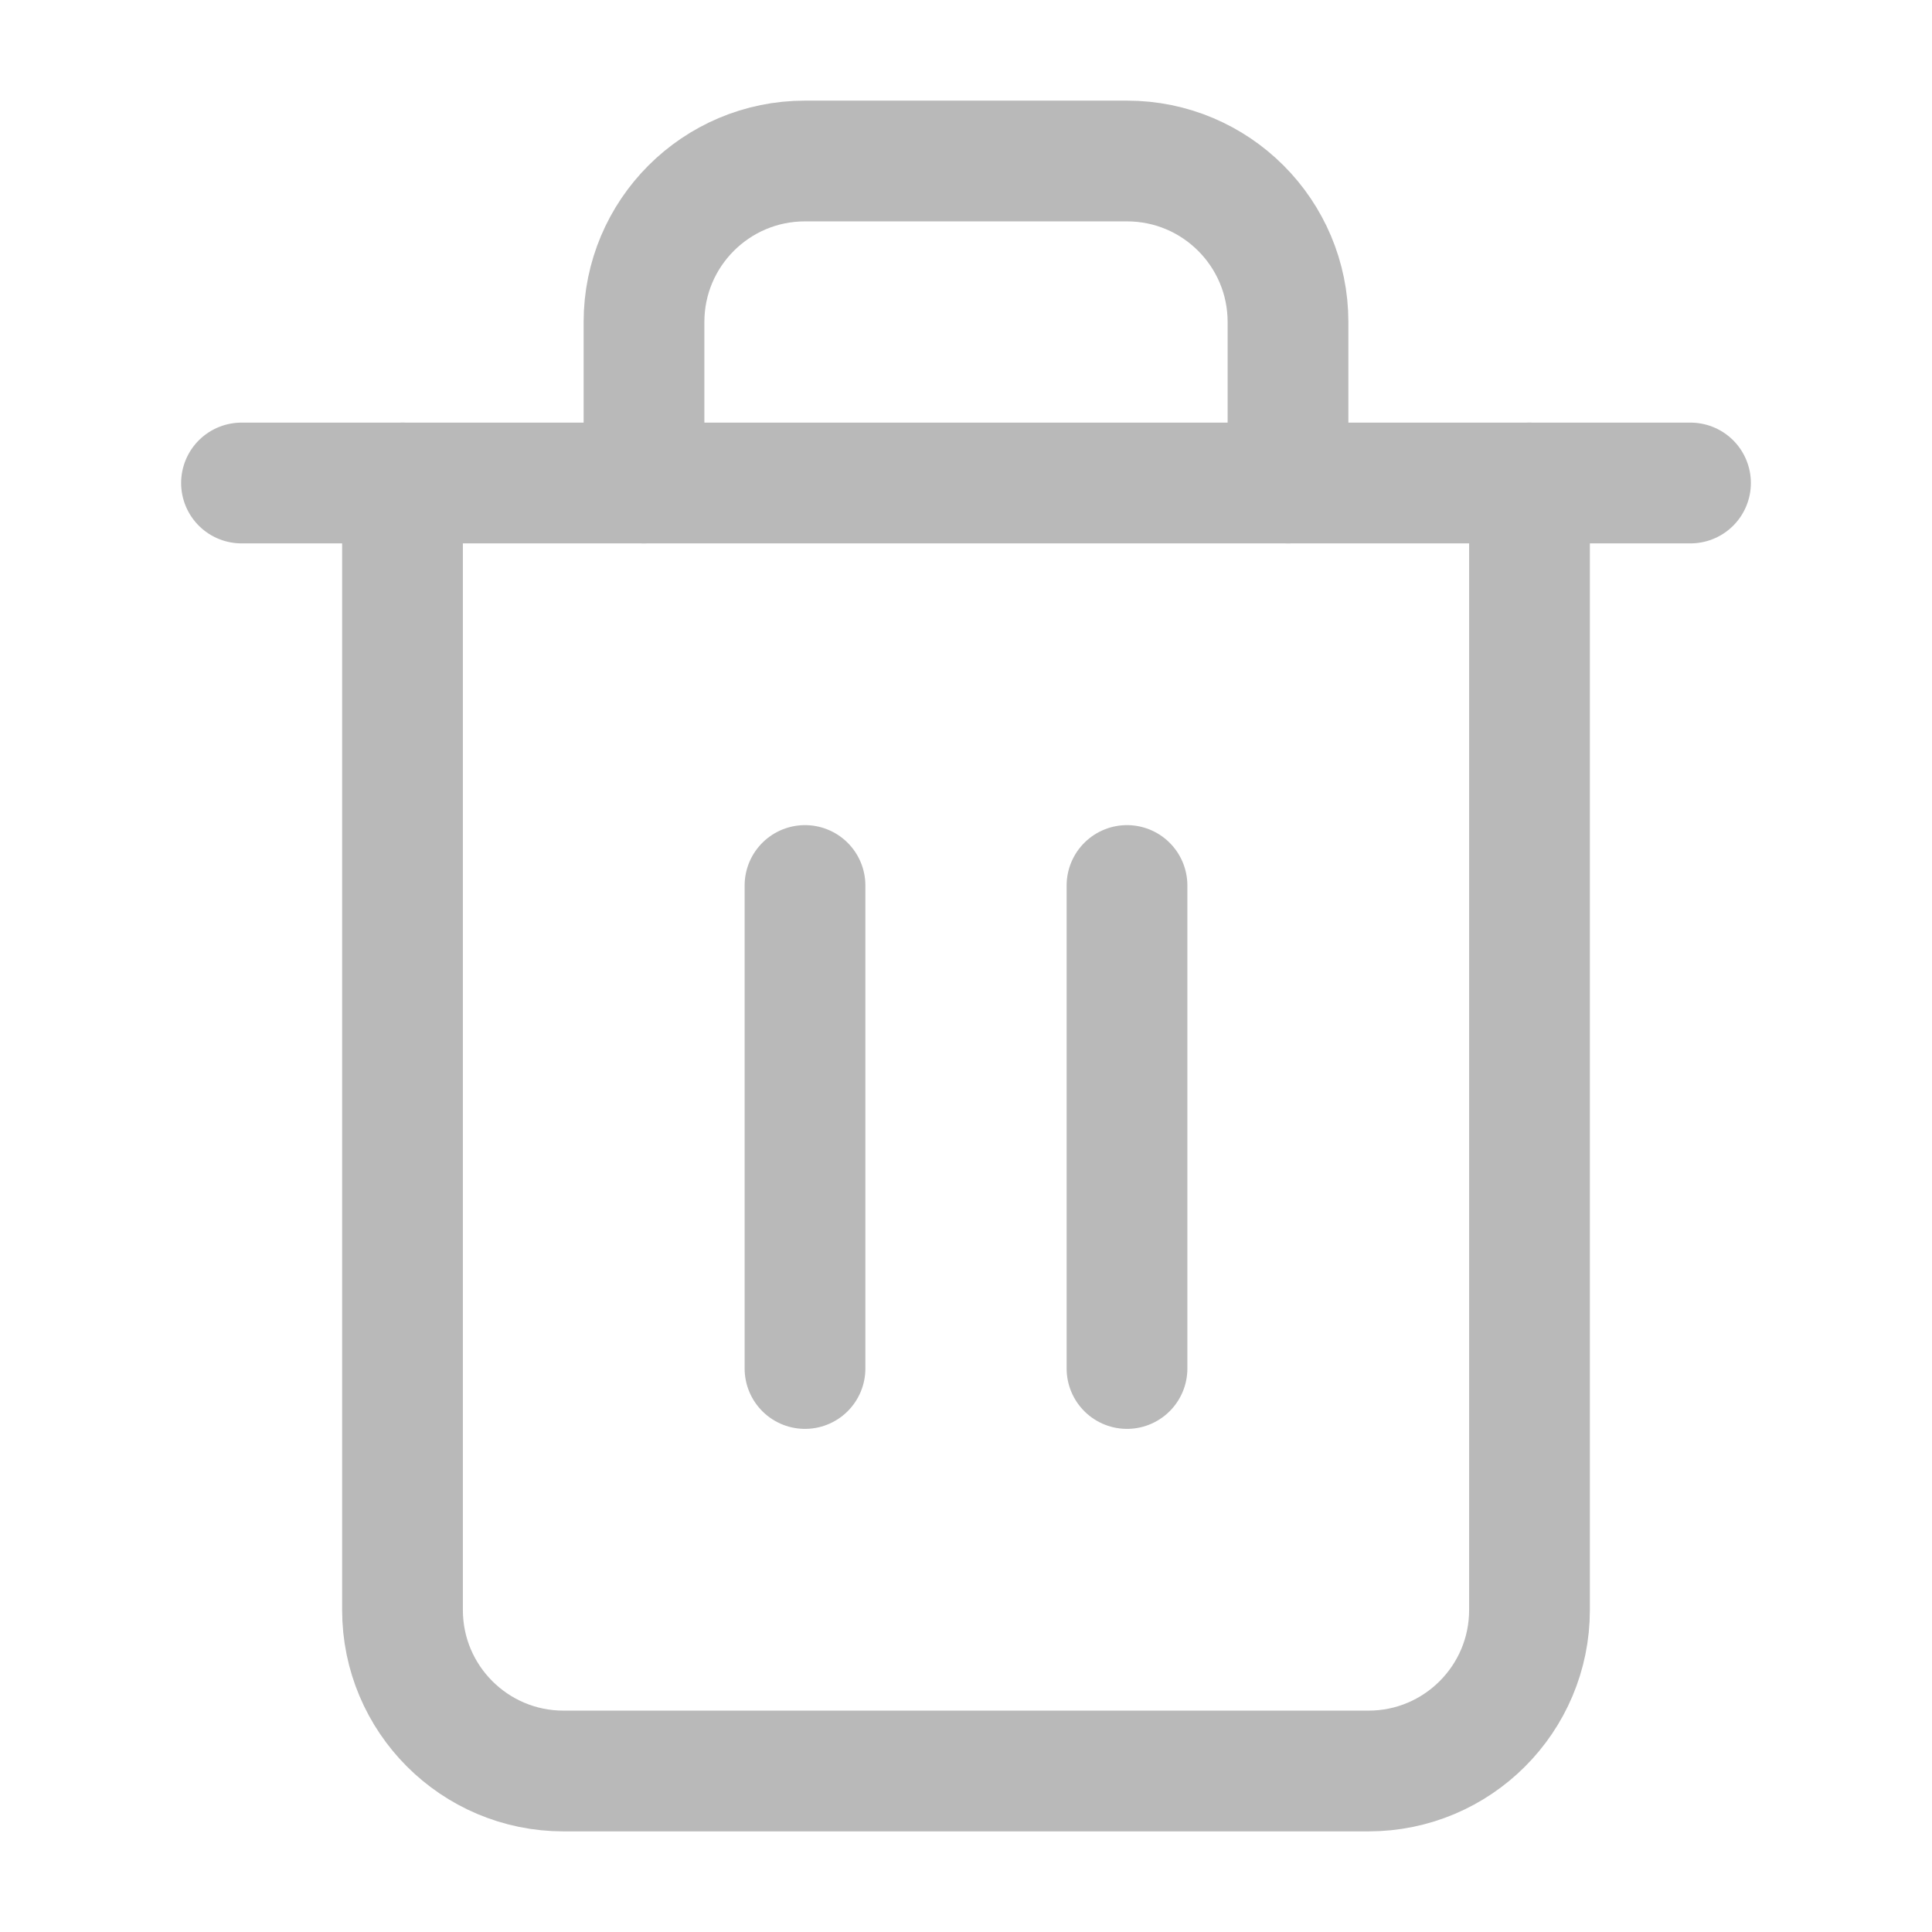
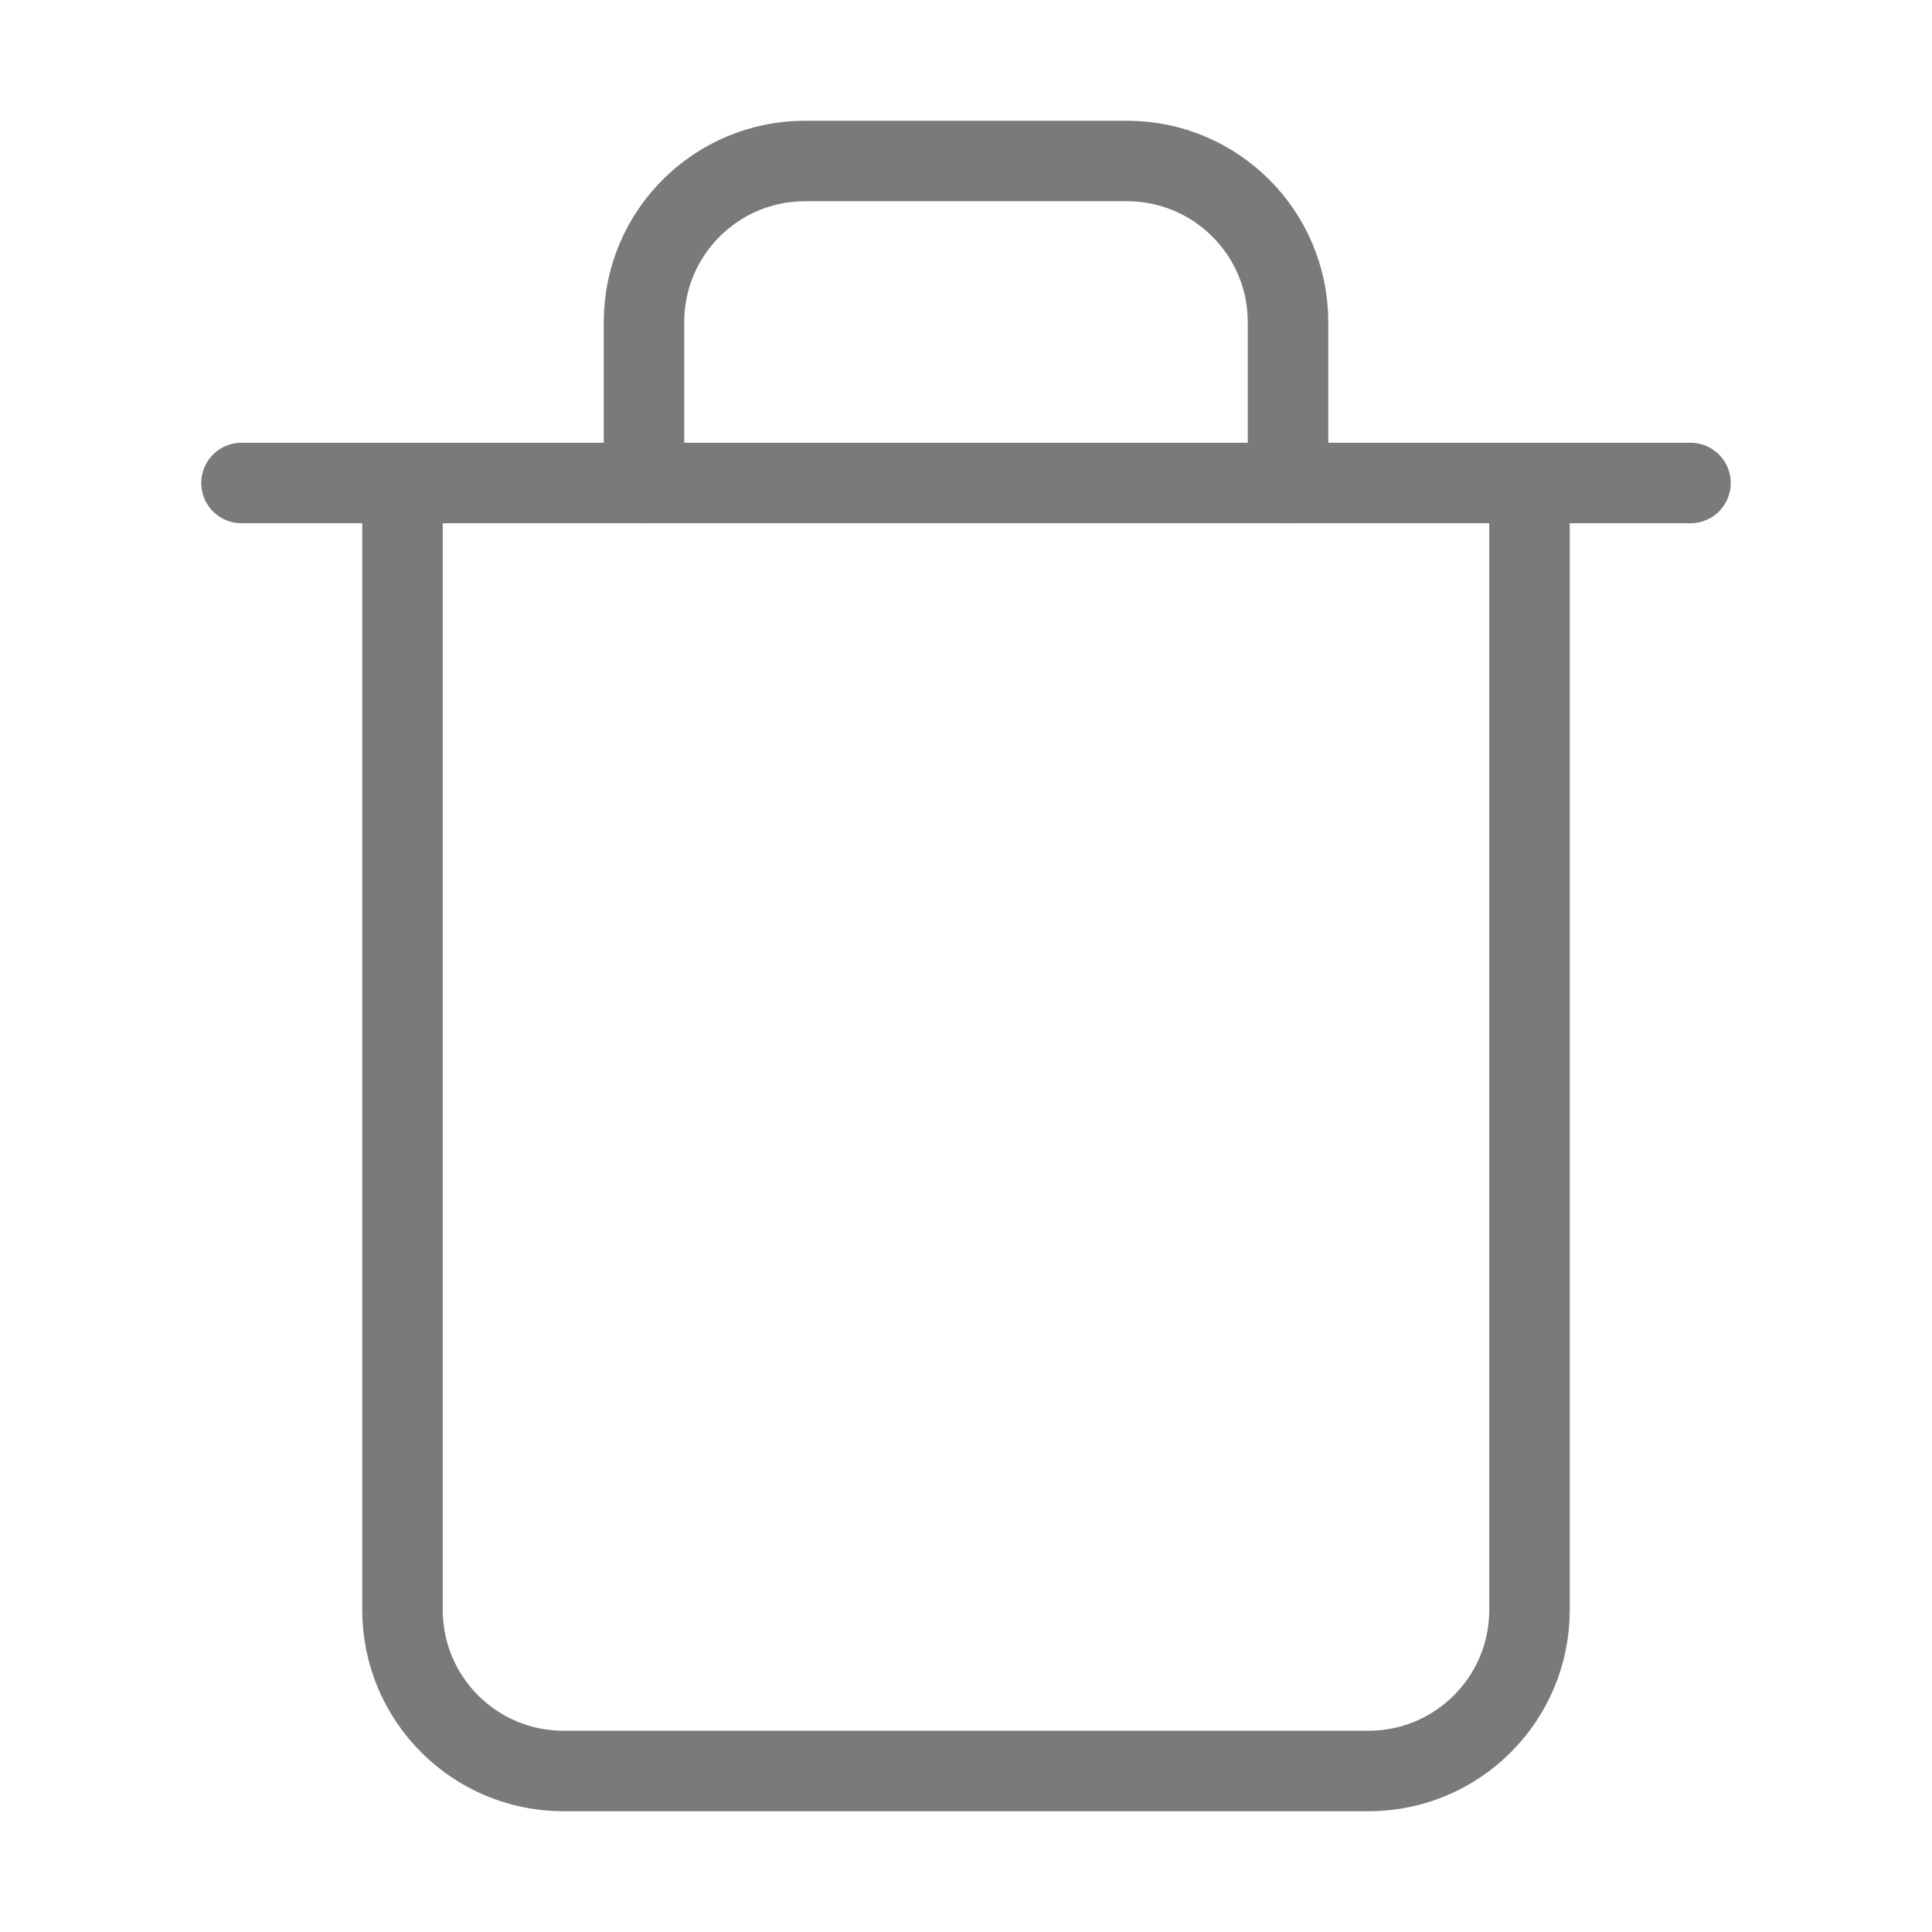
- <svg xmlns="http://www.w3.org/2000/svg" width="20" height="20" viewBox="0 0 24 24" fill="none" stroke="#B9B9B9" stroke-width="1.5" stroke-linecap="round" stroke-linejoin="round" class="feather feather-trash-2">
+ <svg xmlns="http://www.w3.org/2000/svg" width="20" height="20" viewBox="0 0 24 24" fill="none" stroke="#7A7A7A" stroke-width="1" stroke-linecap="round" stroke-linejoin="round" class="feather feather-trash">
  <polyline points="3 6 5 6 21 6" />
  <path d="M19 6v14a2 2 0 0 1-2 2H7a2 2 0 0 1-2-2V6m3 0V4a2 2 0 0 1 2-2h4a2 2 0 0 1 2 2v2" />
-   <line x1="10" y1="11" x2="10" y2="17" />
-   <line x1="14" y1="11" x2="14" y2="17" />
</svg>
